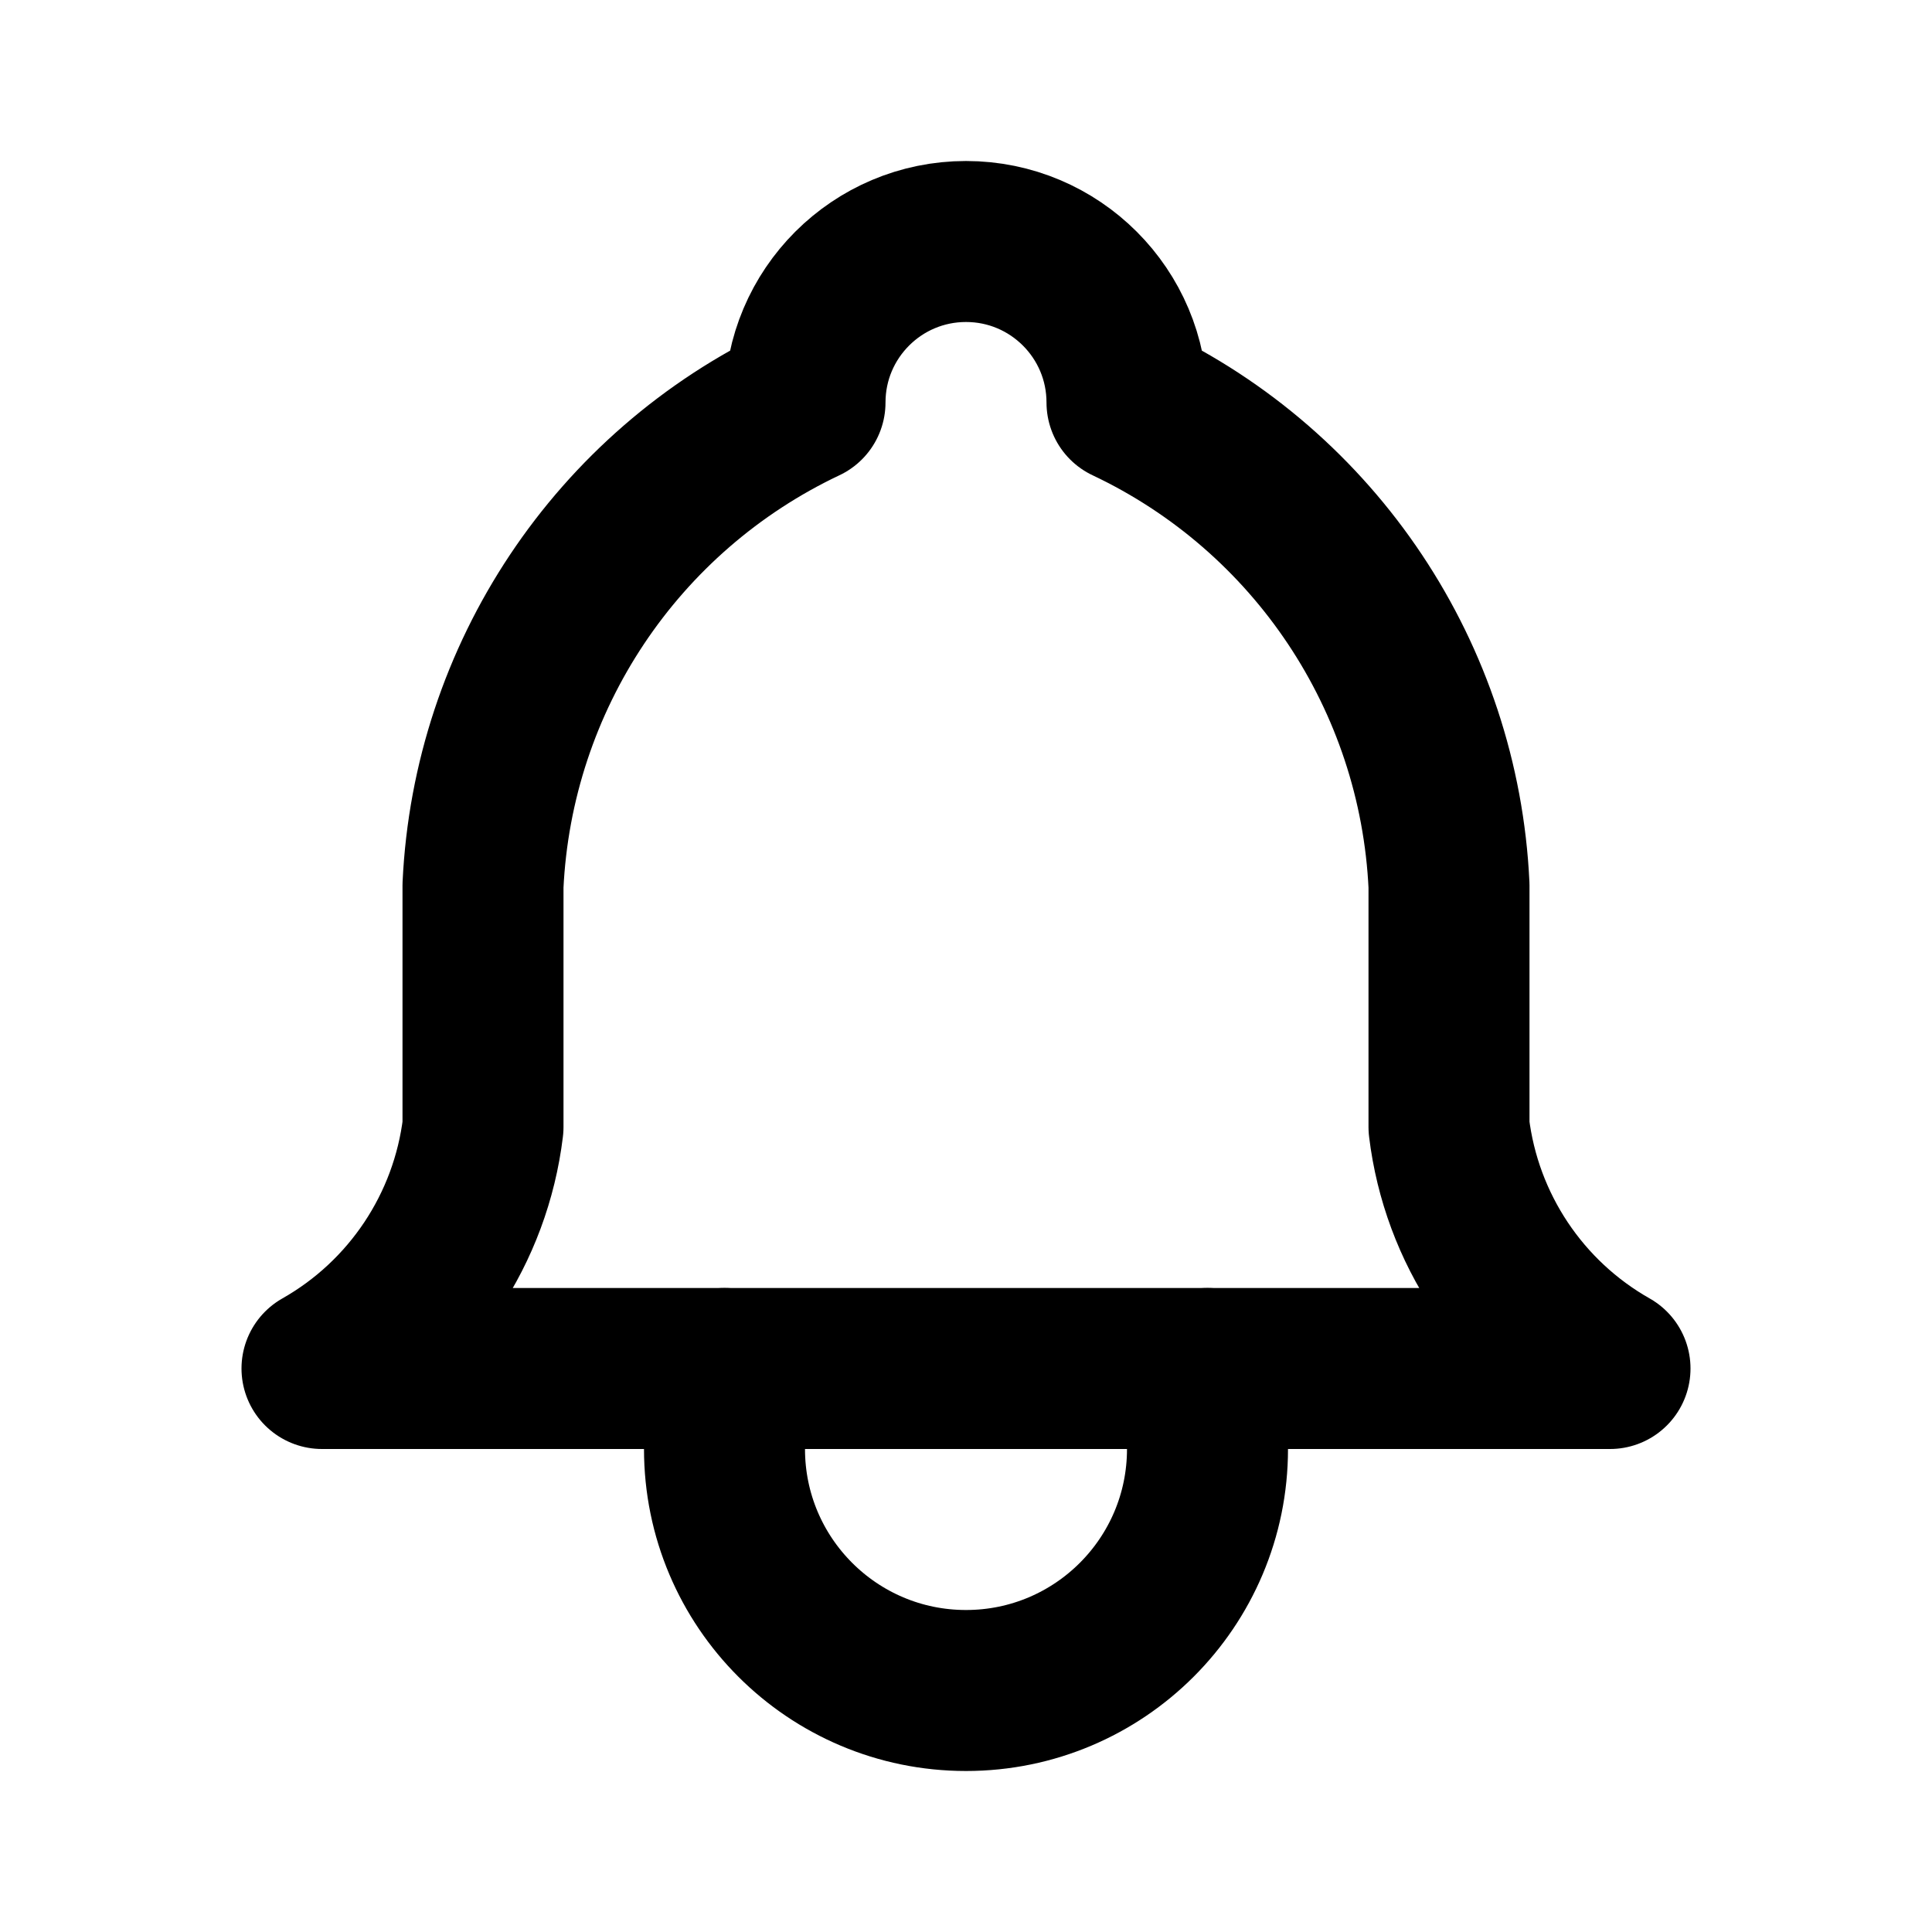
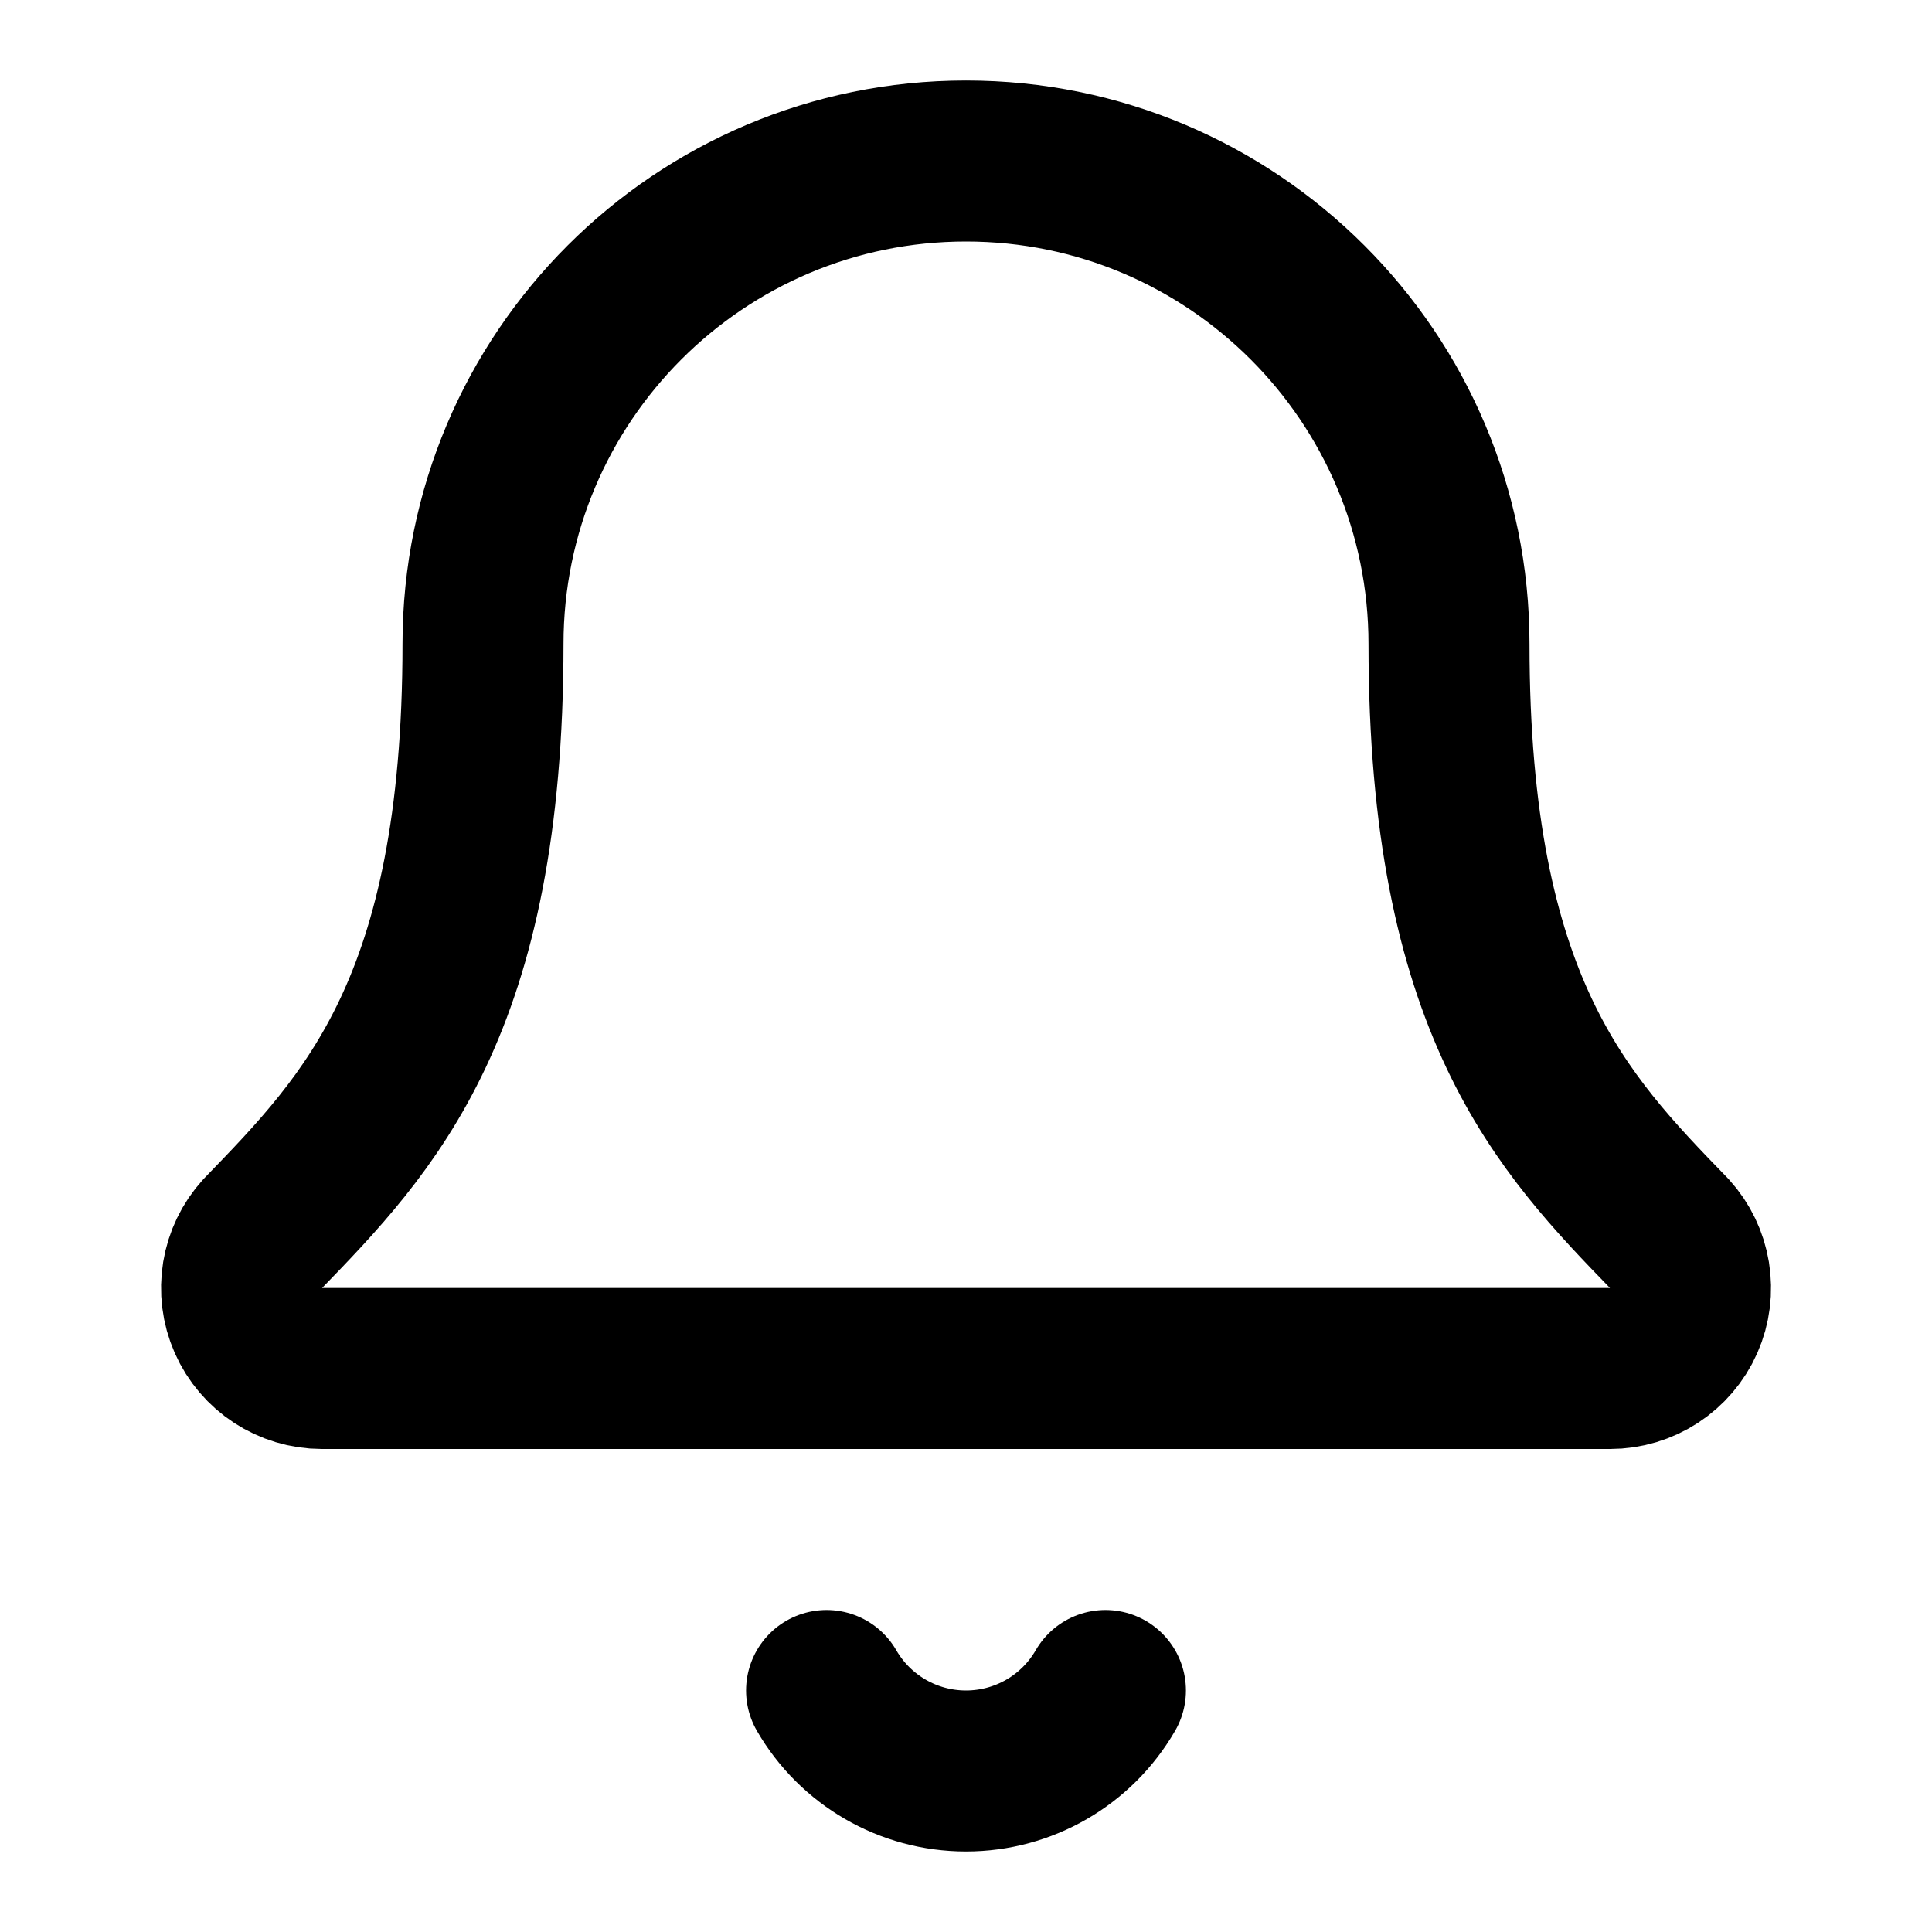
<svg xmlns="http://www.w3.org/2000/svg" width="24" height="24" viewBox="0 0 24 24" fill="none" stroke="currentColor" stroke-width="2" stroke-linecap="round" stroke-linejoin="round">
-   <path d="M10 5a2 2 0 1 1 4 0a7 7 0 0 1 4 6v3a4 4 0 0 0 2 3h-16a4 4 0 0 0 2 -3v-3a7 7 0 0 1 4 -6" />
-   <path d="M9 17v1a3 3 0 0 0 6 0v-1" />
+   <path d="M10.268 21a2 2 0 0 0 3.464 0" />
+   <path d="M3.262 15.326A1 1 0 0 0 4 17h16a1 1 0 0 0 .74-1.673C19.41 13.956 18 12.499 18 8A6 6 0 0 0 6 8c0 4.499-1.411 5.956-2.738 7.326" />
</svg>
